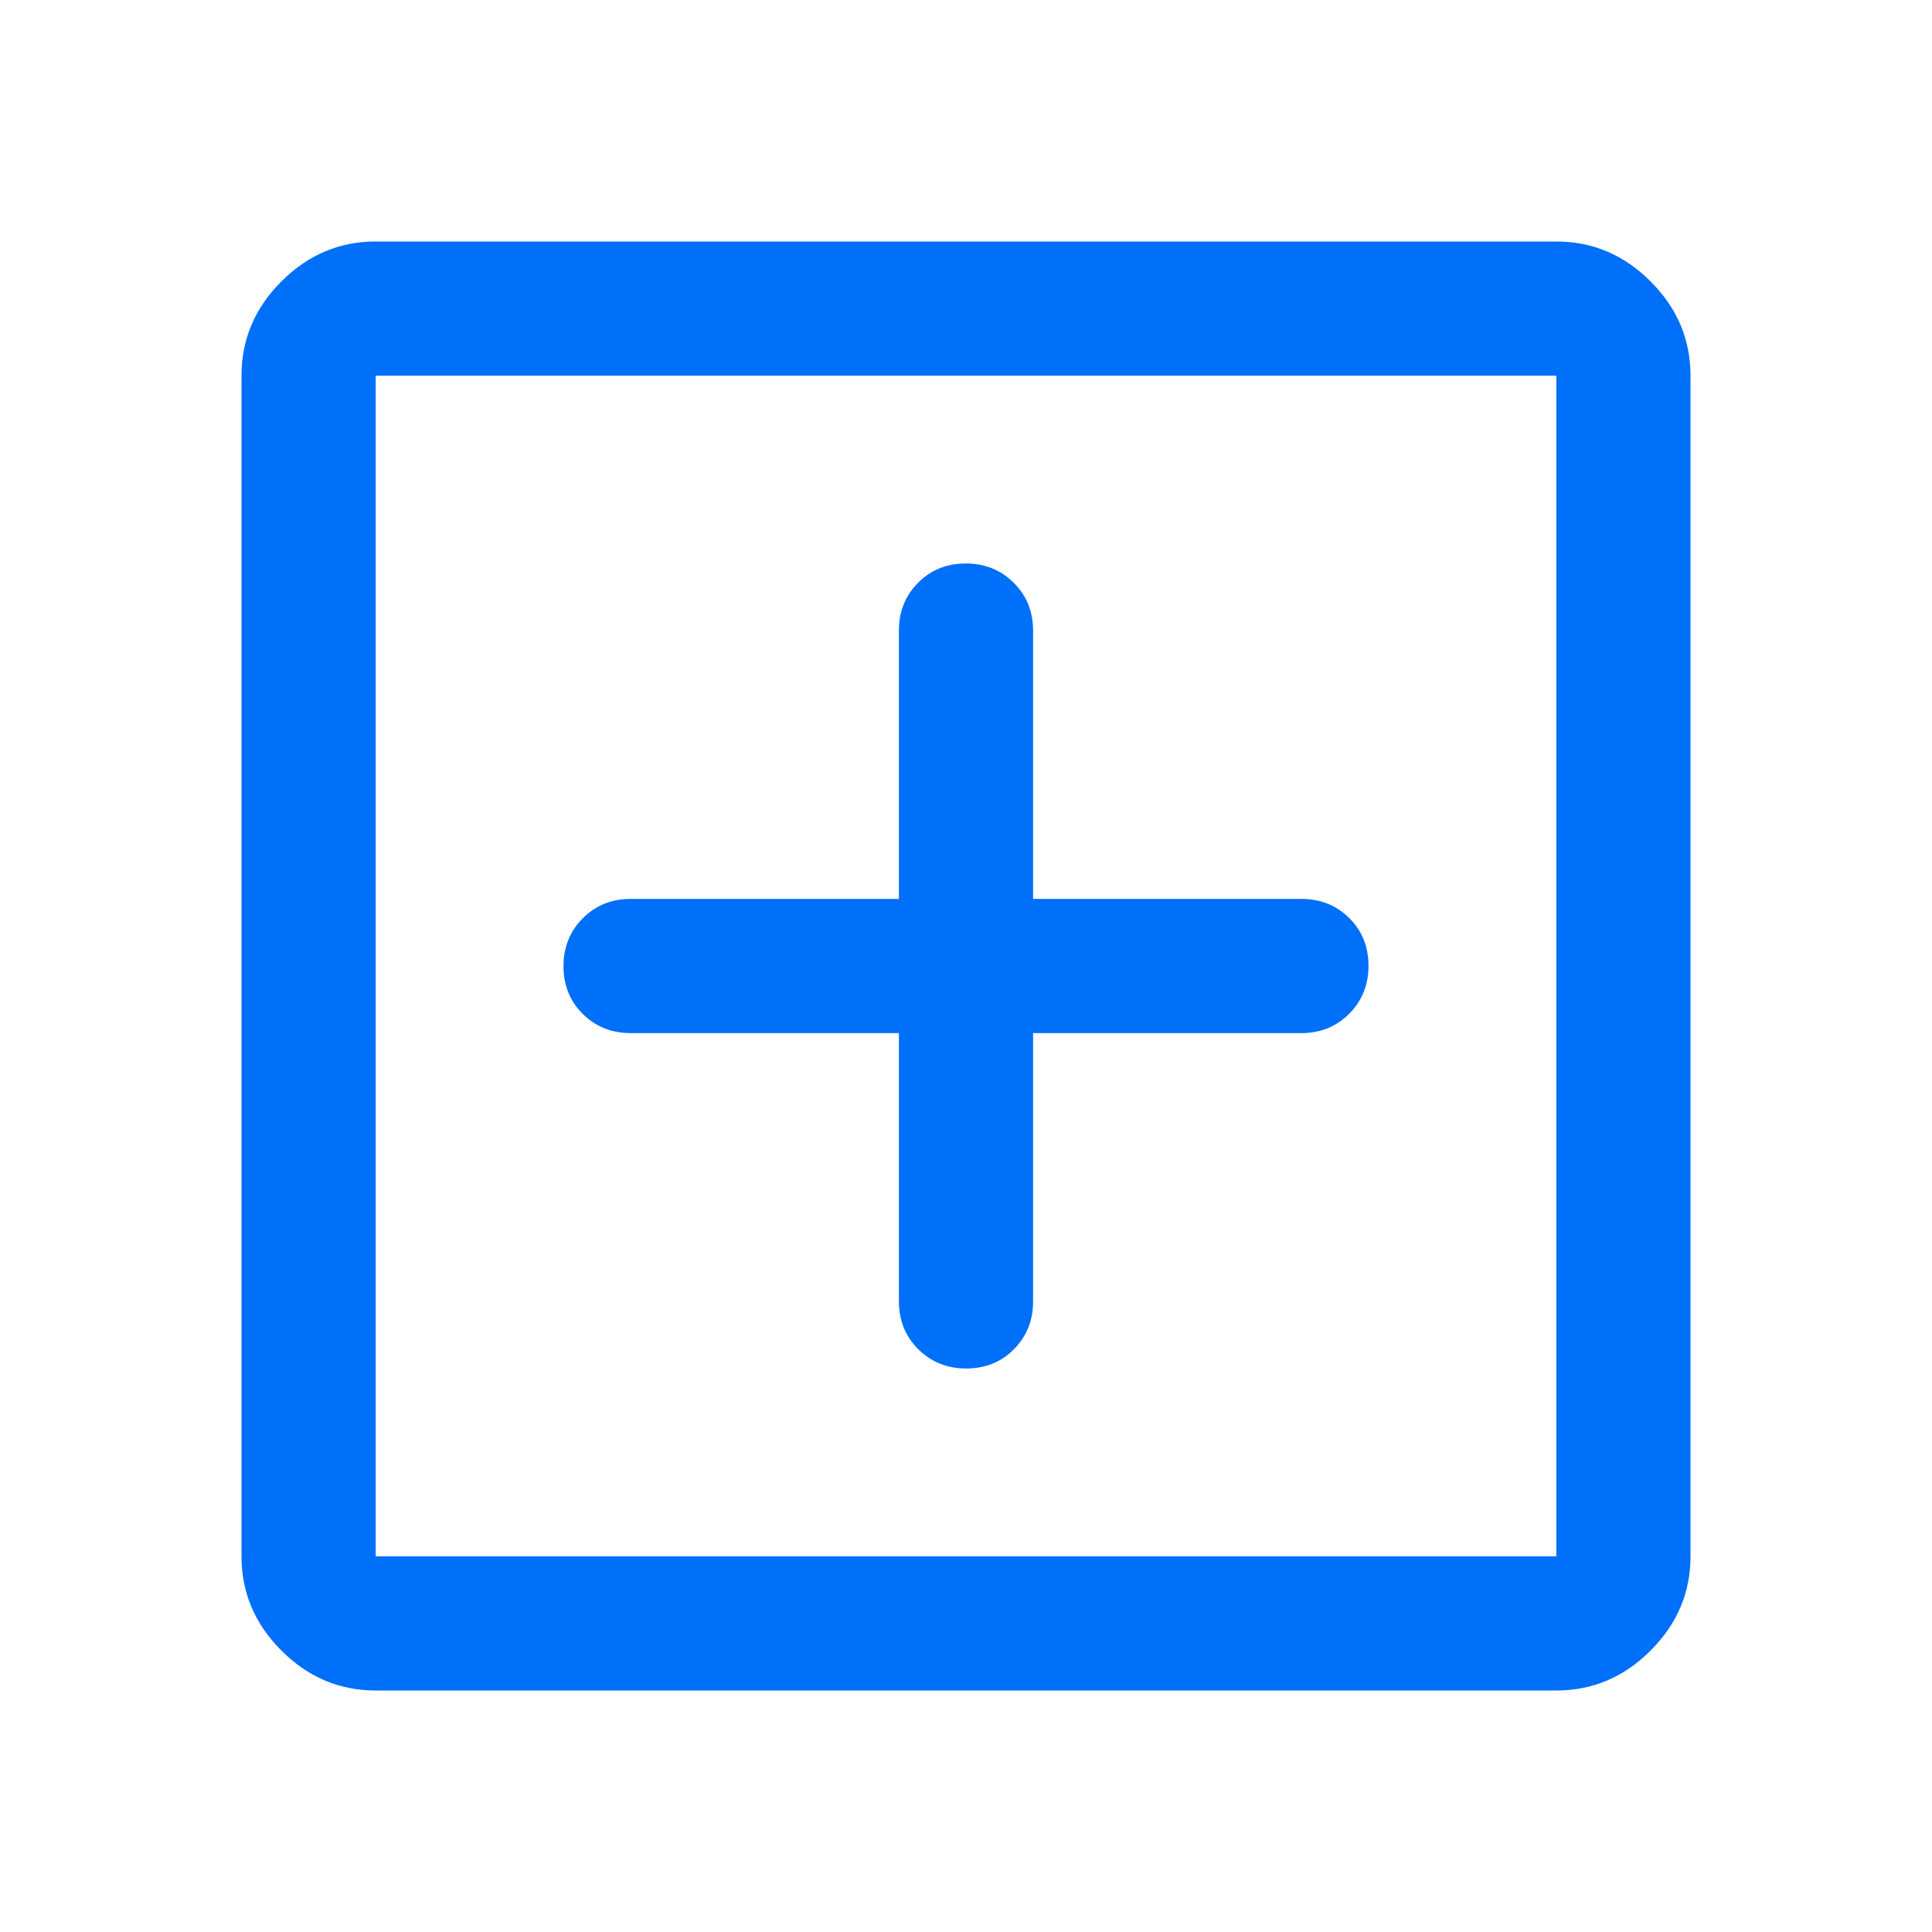
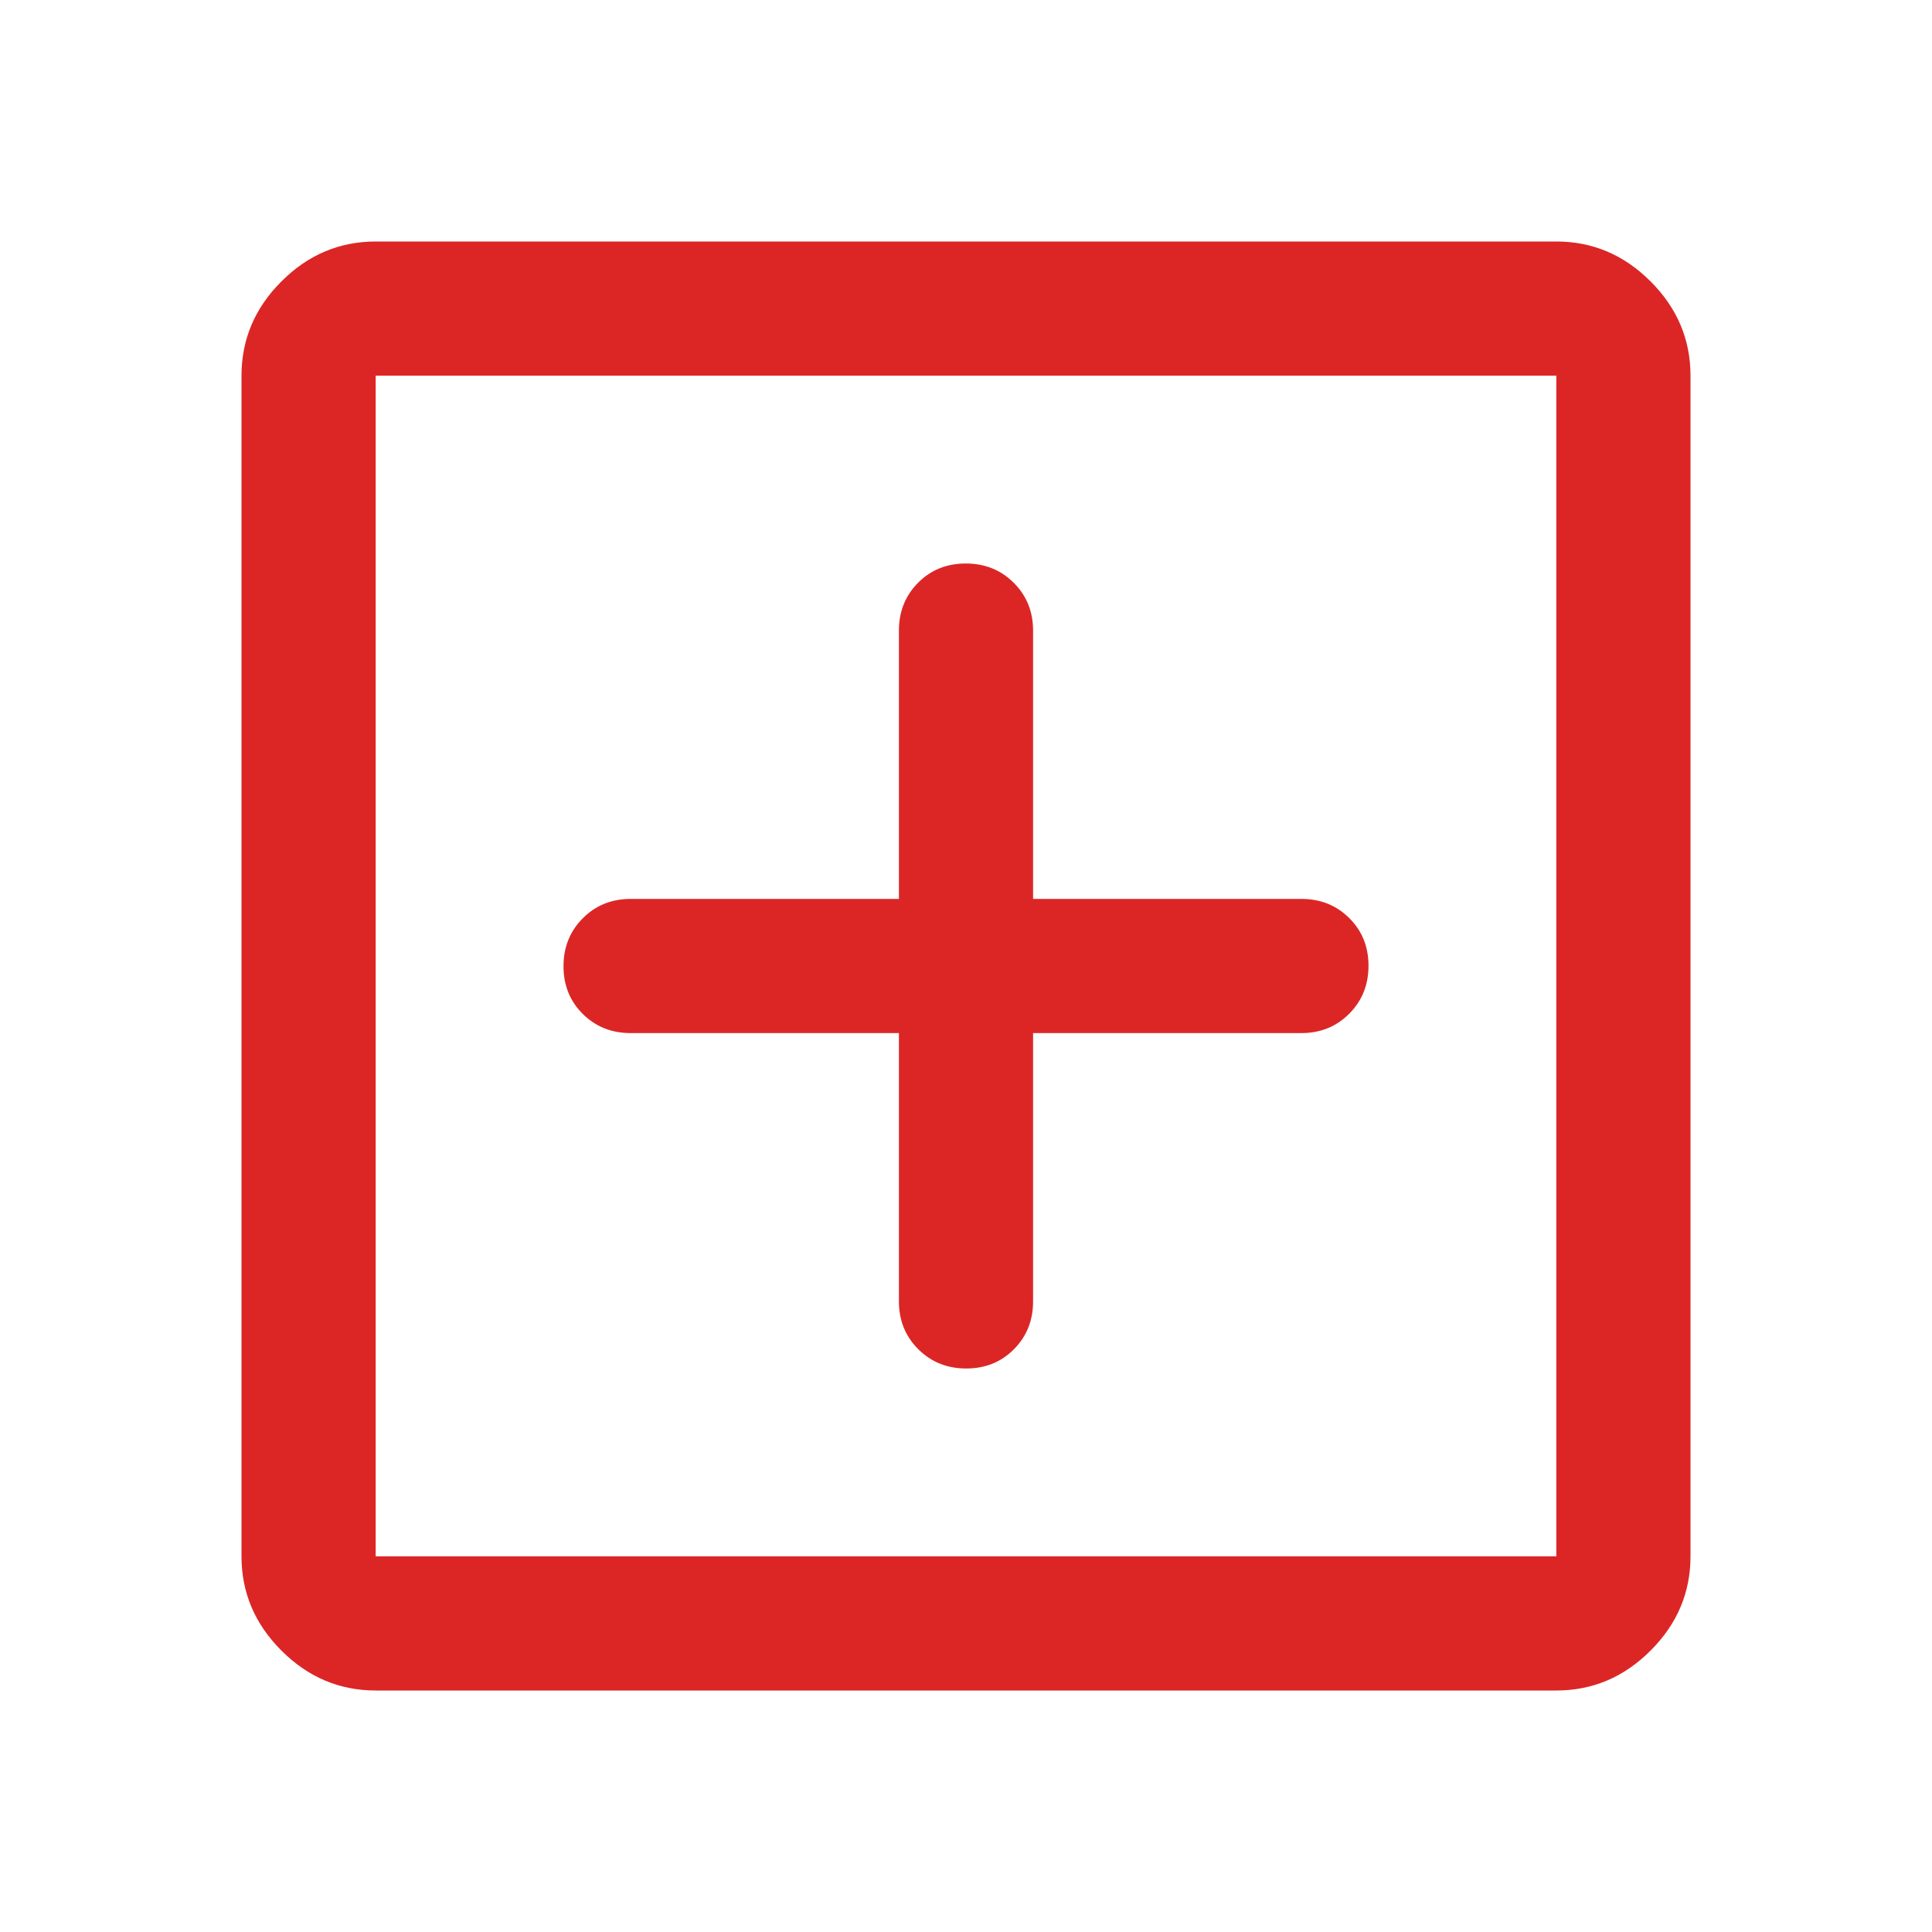
- <svg xmlns="http://www.w3.org/2000/svg" fill="#006FF9" height="24" viewBox="0 96 960 960" width="24">
+ <svg xmlns="http://www.w3.org/2000/svg" fill="#dc2626" height="24" viewBox="0 96 960 960" width="24">
  <path d="M480.117 776q14.216 0 23.716-9.583 9.5-9.584 9.5-23.75V609.333h133.334q14.166 0 23.75-9.617Q680 590.099 680 575.883q0-14.216-9.583-23.716-9.584-9.5-23.75-9.5H513.333V409.333q0-14.166-9.617-23.75Q494.099 376 479.883 376q-14.216 0-23.716 9.583-9.5 9.584-9.5 23.75v133.334H313.333q-14.166 0-23.75 9.617Q280 561.901 280 576.117q0 14.216 9.583 23.716 9.584 9.5 23.75 9.5h133.334v133.334q0 14.166 9.617 23.75Q465.901 776 480.117 776ZM186.666 936q-27 0-46.833-19.833T120 869.334V282.666q0-27 19.833-46.833T186.666 216h586.668q27 0 46.833 19.833T840 282.666v586.668q0 27-19.833 46.833T773.334 936H186.666Zm0-66.666h586.668V282.666H186.666v586.668Zm0 0V282.666v586.668Z" />
</svg>
